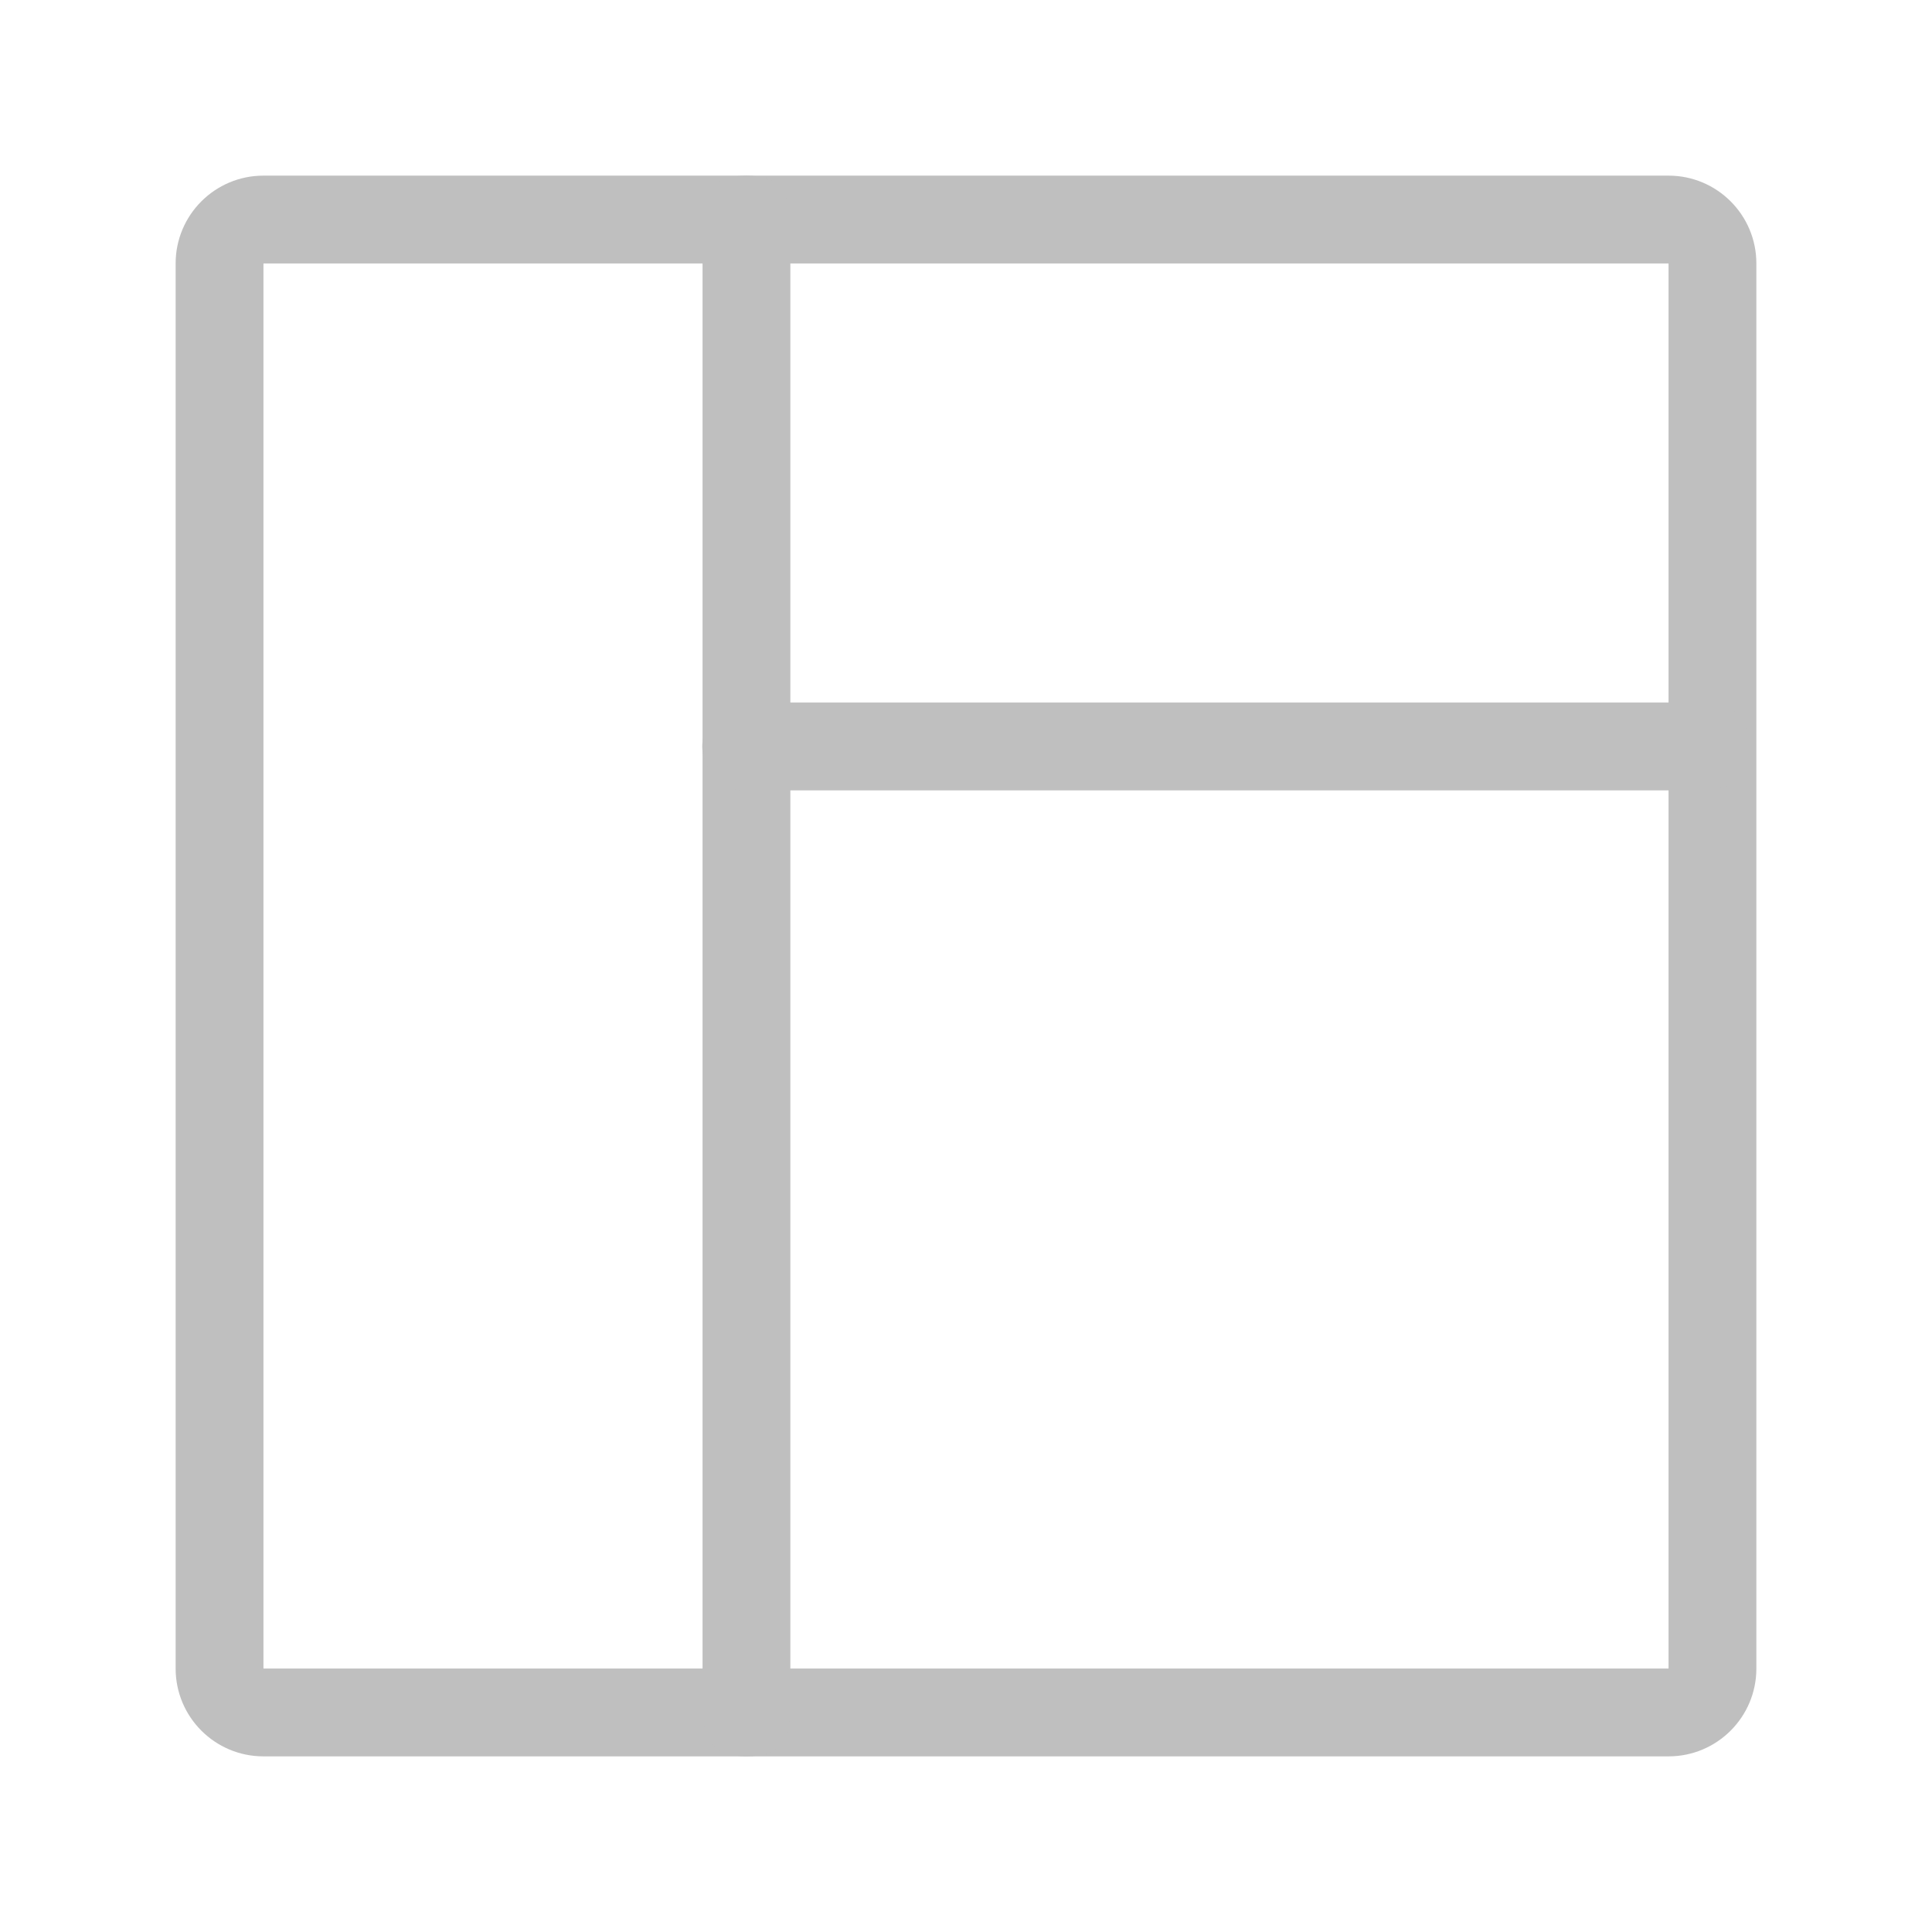
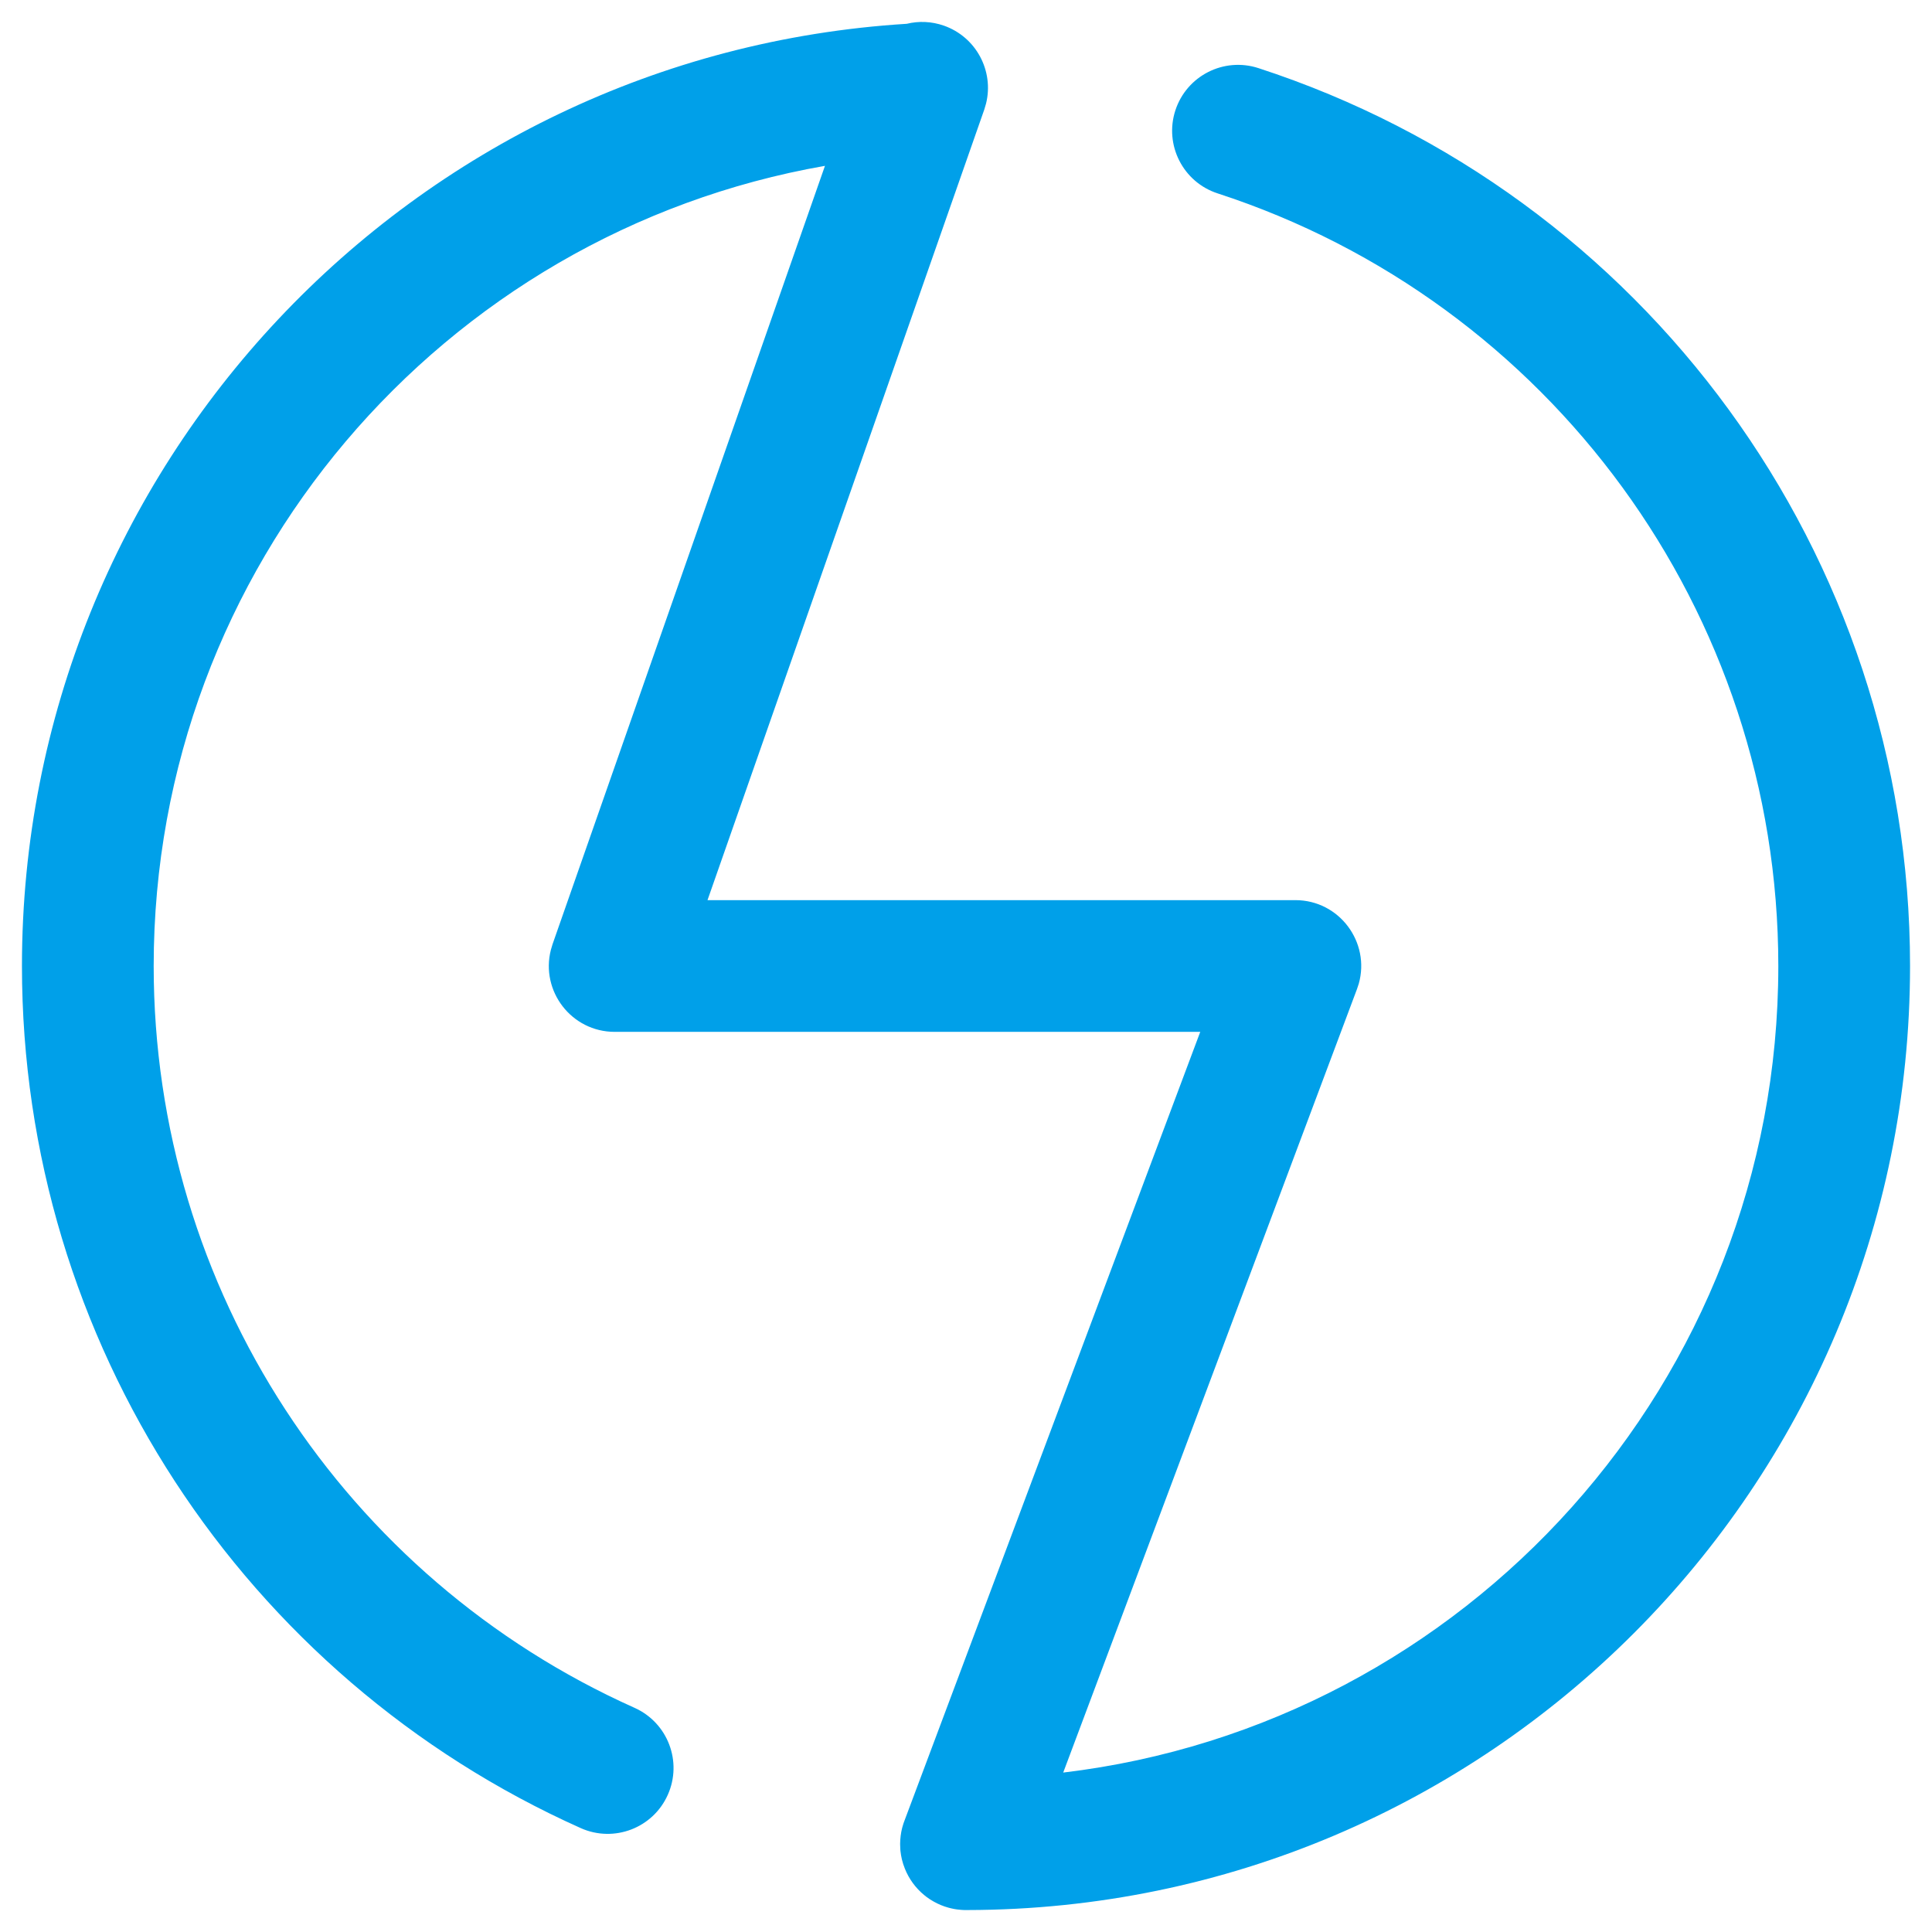
- <svg xmlns="http://www.w3.org/2000/svg" t="1574314676013" class="icon" viewBox="0 0 1024 1024" version="1.1" p-id="1758" width="128" height="128">
-   <path d="M139.636 139.636v744.728h744.728V139.636H139.636z m0-46.545h744.728a46.545 46.545 0 0 1 46.545 46.545v744.728a46.545 46.545 0 0 1-46.545 46.545H139.636a46.545 46.545 0 0 1-46.545-46.545V139.636a46.545 46.545 0 0 1 46.545-46.545z" p-id="1759" fill="#bfbfbf" />
-   <path d="M395.636 93.09q23.273 0 23.273 23.274v791.272q0 23.273-23.273 23.273-23.272 0-23.272-23.273V116.364q0-23.273 23.272-23.273z" p-id="1760" fill="#bfbfbf" />
-   <path d="M928.256 395.636a23.273 23.273 0 0 1-23.273 23.273H395.636a23.273 23.273 0 1 1 0-46.545h509.347a23.273 23.273 0 0 1 23.273 23.272z" p-id="1761" fill="#bfbfbf" />
+ <svg xmlns="http://www.w3.org/2000/svg" width="44px" height="44px" viewBox="0 0 44 44" version="1.1">
+   <g id="本地资源" stroke="none" stroke-width="1" fill="none" fill-rule="evenodd">
+     <path d="M22,43.5 L21.962,43.5 C21.931,43.499 21.9,43.497 21.87,43.495 L22,43.5 C21.933,43.5 21.867,43.496 21.802,43.487 C21.78,43.484 21.758,43.481 21.736,43.477 C21.709,43.472 21.683,43.467 21.656,43.46 C21.637,43.456 21.617,43.45 21.597,43.445 C21.48,43.413 21.369,43.366 21.266,43.308 C21.208,43.276 21.152,43.24 21.1,43.201 L21.092,43.194 C21.078,43.184 21.064,43.172 21.05,43.161 C20.852,42.999 20.701,42.791 20.608,42.558 C20.579,42.486 20.557,42.417 20.54,42.347 C20.525,42.283 20.514,42.218 20.507,42.152 C20.506,42.14 20.505,42.128 20.504,42.116 C20.498,42.034 20.498,41.951 20.505,41.869 L20.5,42 C20.5,41.936 20.504,41.872 20.512,41.81 C20.515,41.782 20.52,41.753 20.525,41.725 C20.53,41.701 20.535,41.677 20.54,41.654 C20.544,41.64 20.547,41.626 20.551,41.611 C20.568,41.549 20.586,41.495 20.607,41.443 L27.335,23.5 L14,23.5 C13.012,23.5 12.306,22.567 12.546,21.632 L12.584,21.504 L18.788,3.777 C10.071,5.301 3.5,12.913 3.5,22 C3.5,29.366 7.844,35.939 14.452,38.895 C15.208,39.234 15.547,40.121 15.208,40.877 C14.87,41.634 13.983,41.972 13.226,41.634 C5.549,38.198 0.5,30.56 0.5,22 C0.5,10.627 9.357,1.242 20.65,0.542 C20.921,0.476 21.213,0.485 21.496,0.584 C22.231,0.842 22.64,1.615 22.457,2.357 L22.416,2.496 L16.113,20.5 L29.5,20.5 C30.504,20.5 31.211,21.461 30.945,22.404 L30.904,22.527 L24.214,40.369 C33.387,39.275 40.5,31.468 40.5,22 C40.5,13.929 35.284,6.863 27.73,4.404 C26.943,4.148 26.512,3.301 26.768,2.514 C27.025,1.726 27.871,1.295 28.659,1.551 C37.439,4.409 43.5,12.621 43.5,22 C43.5,33.864 33.89,43.484 22.03,43.5 L22.031,43.5 L22,43.5 L22,43.5 Z" id="形状结合" fill="#00A0E9" fill-rule="nonzero" />
+   </g>
</svg>
